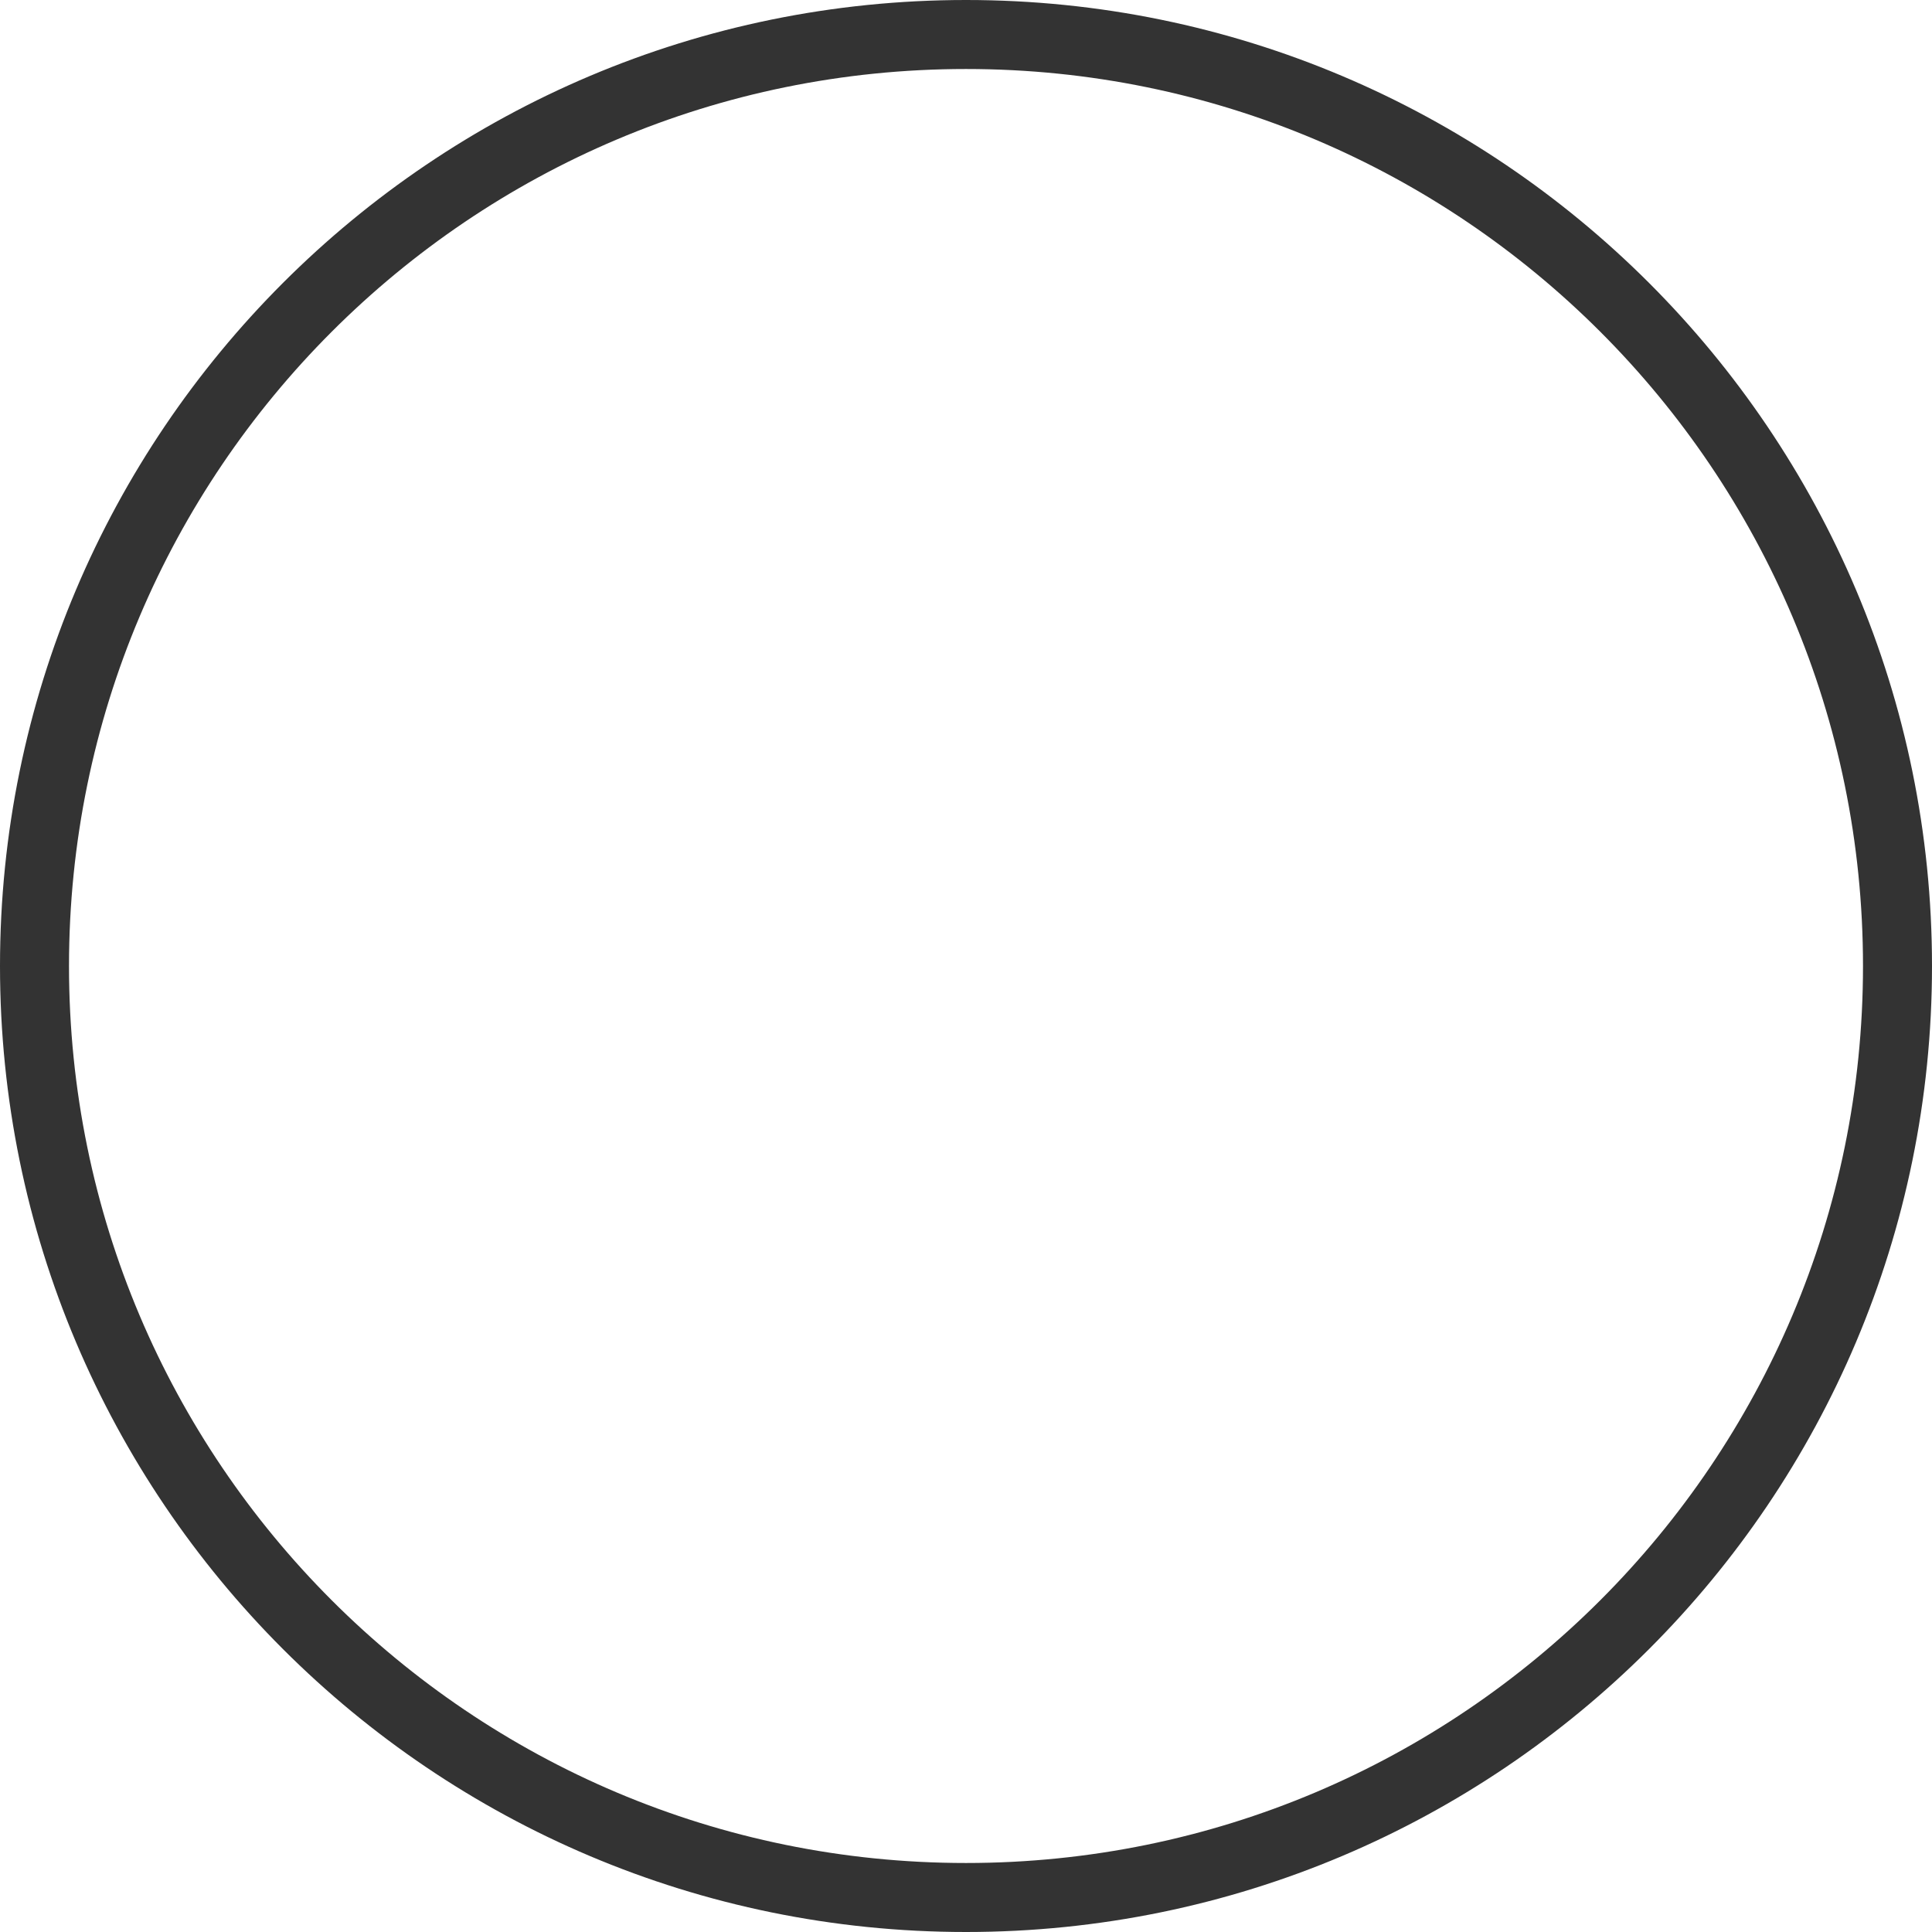
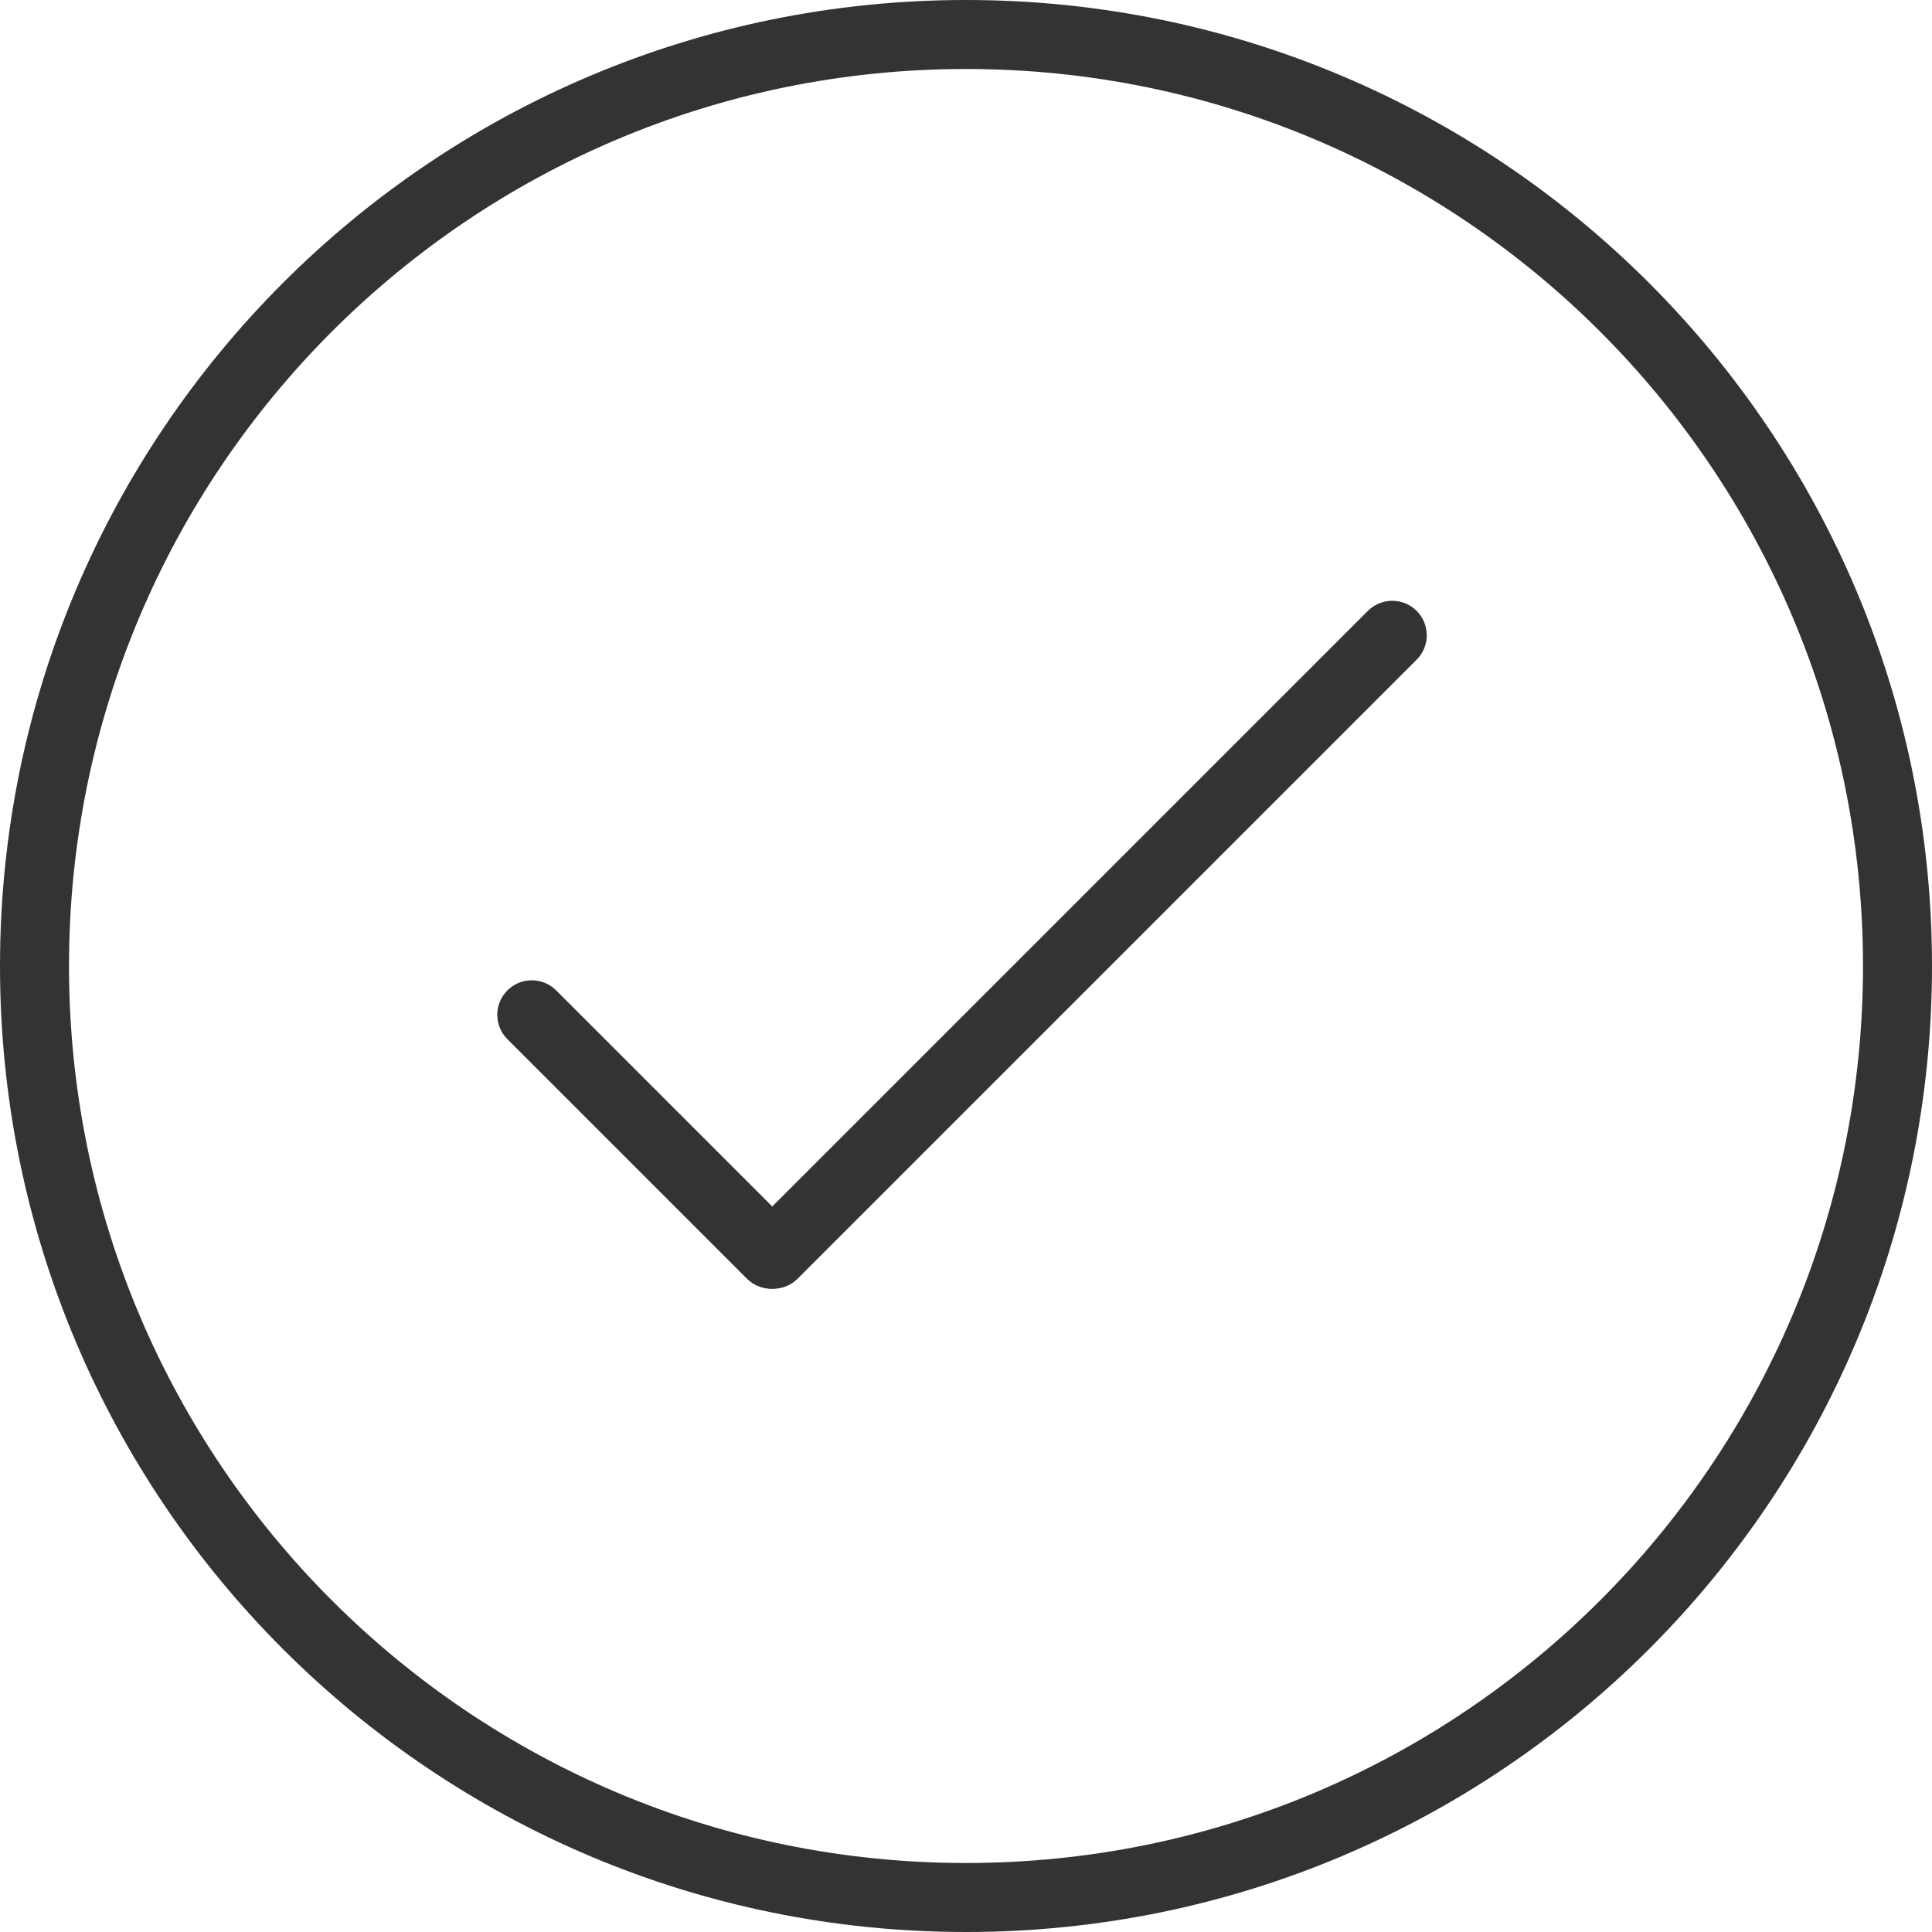
<svg xmlns="http://www.w3.org/2000/svg" width="56" height="56" viewBox="0 0 56 56" fill="none">
-   <circle cx="28" cy="28" r="27" stroke="#333333" stroke-width="2" />
-   <path d="M41.063 17.707C40.672 17.317 40.039 17.317 39.648 17.707L21.707 35.648C21.317 36.039 21.317 36.672 21.707 37.062C22.098 37.453 22.731 37.453 23.122 37.062L41.063 19.121C41.453 18.731 41.453 18.098 41.063 17.707Z" />
-   <path d="M14.707 28.707C15.098 28.317 15.731 28.317 16.121 28.707L23.062 35.648C23.453 36.039 23.453 36.672 23.062 37.062C22.672 37.453 22.039 37.453 21.648 37.062L14.707 30.121C14.316 29.731 14.316 29.098 14.707 28.707Z" />
+   <path fill-rule="evenodd" clip-rule="evenodd" d="M28 54C42.359 54 54 42.359 54 28C54 13.641 42.359 2 28 2C13.641 2 2 13.641 2 28C2 42.359 13.641 54 28 54ZM28 56C43.464 56 56 43.464 56 28C56 12.536 43.464 0 28 0C12.536 0 0 12.536 0 28C0 43.464 12.536 56 28 56Z" fill="#333333" />
+   <path d="M41.063 17.707C40.672 17.317 40.039 17.317 39.648 17.707L21.707 35.648C21.317 36.039 21.317 36.672 21.707 37.062C22.098 37.453 22.731 37.453 23.122 37.062L41.063 19.121C41.453 18.731 41.453 18.098 41.063 17.707Z" fill="#333333" />
+   <path d="M14.707 28.707C15.098 28.317 15.731 28.317 16.121 28.707L23.062 35.648C23.453 36.039 23.453 36.672 23.062 37.062C22.672 37.453 22.039 37.453 21.648 37.062L14.707 30.121C14.316 29.731 14.316 29.098 14.707 28.707Z" fill="#333333" />
</svg>
